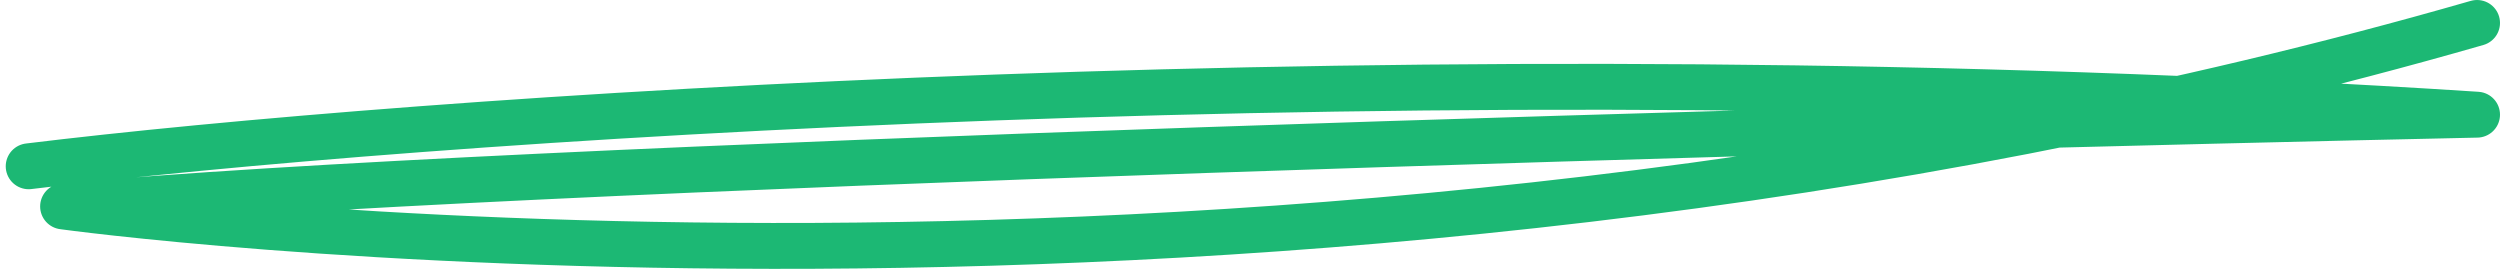
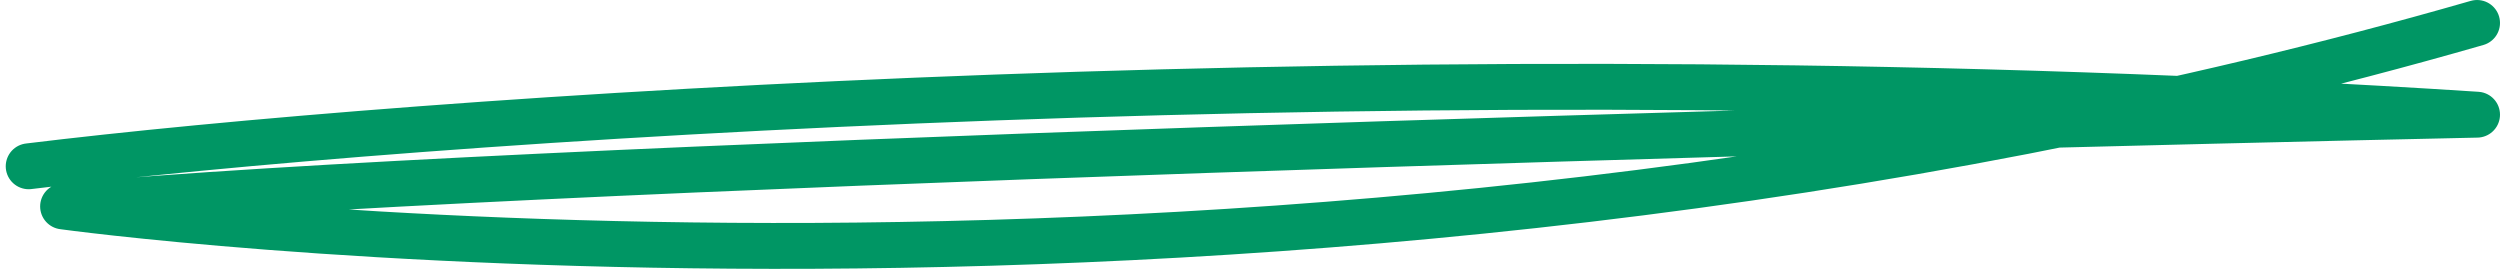
<svg xmlns="http://www.w3.org/2000/svg" width="218" height="24" viewBox="0 0 218 24" fill="none">
-   <path d="M2.5 14.5C35.167 10.5 123.6 4 216 10C162 11.167 44.3 14.4 5.5 18C5.5 18 110 32.5 216 2" stroke="#1CB874" stroke-width="4" stroke-linecap="round" stroke-linejoin="round" />
+   <path d="M2.5 14.5C35.167 10.5 123.6 4 216 10C162 11.167 44.3 14.4 5.5 18C5.5 18 110 32.5 216 2" stroke="#009664" stroke-width="4" stroke-linecap="round" stroke-linejoin="round" />
</svg>
